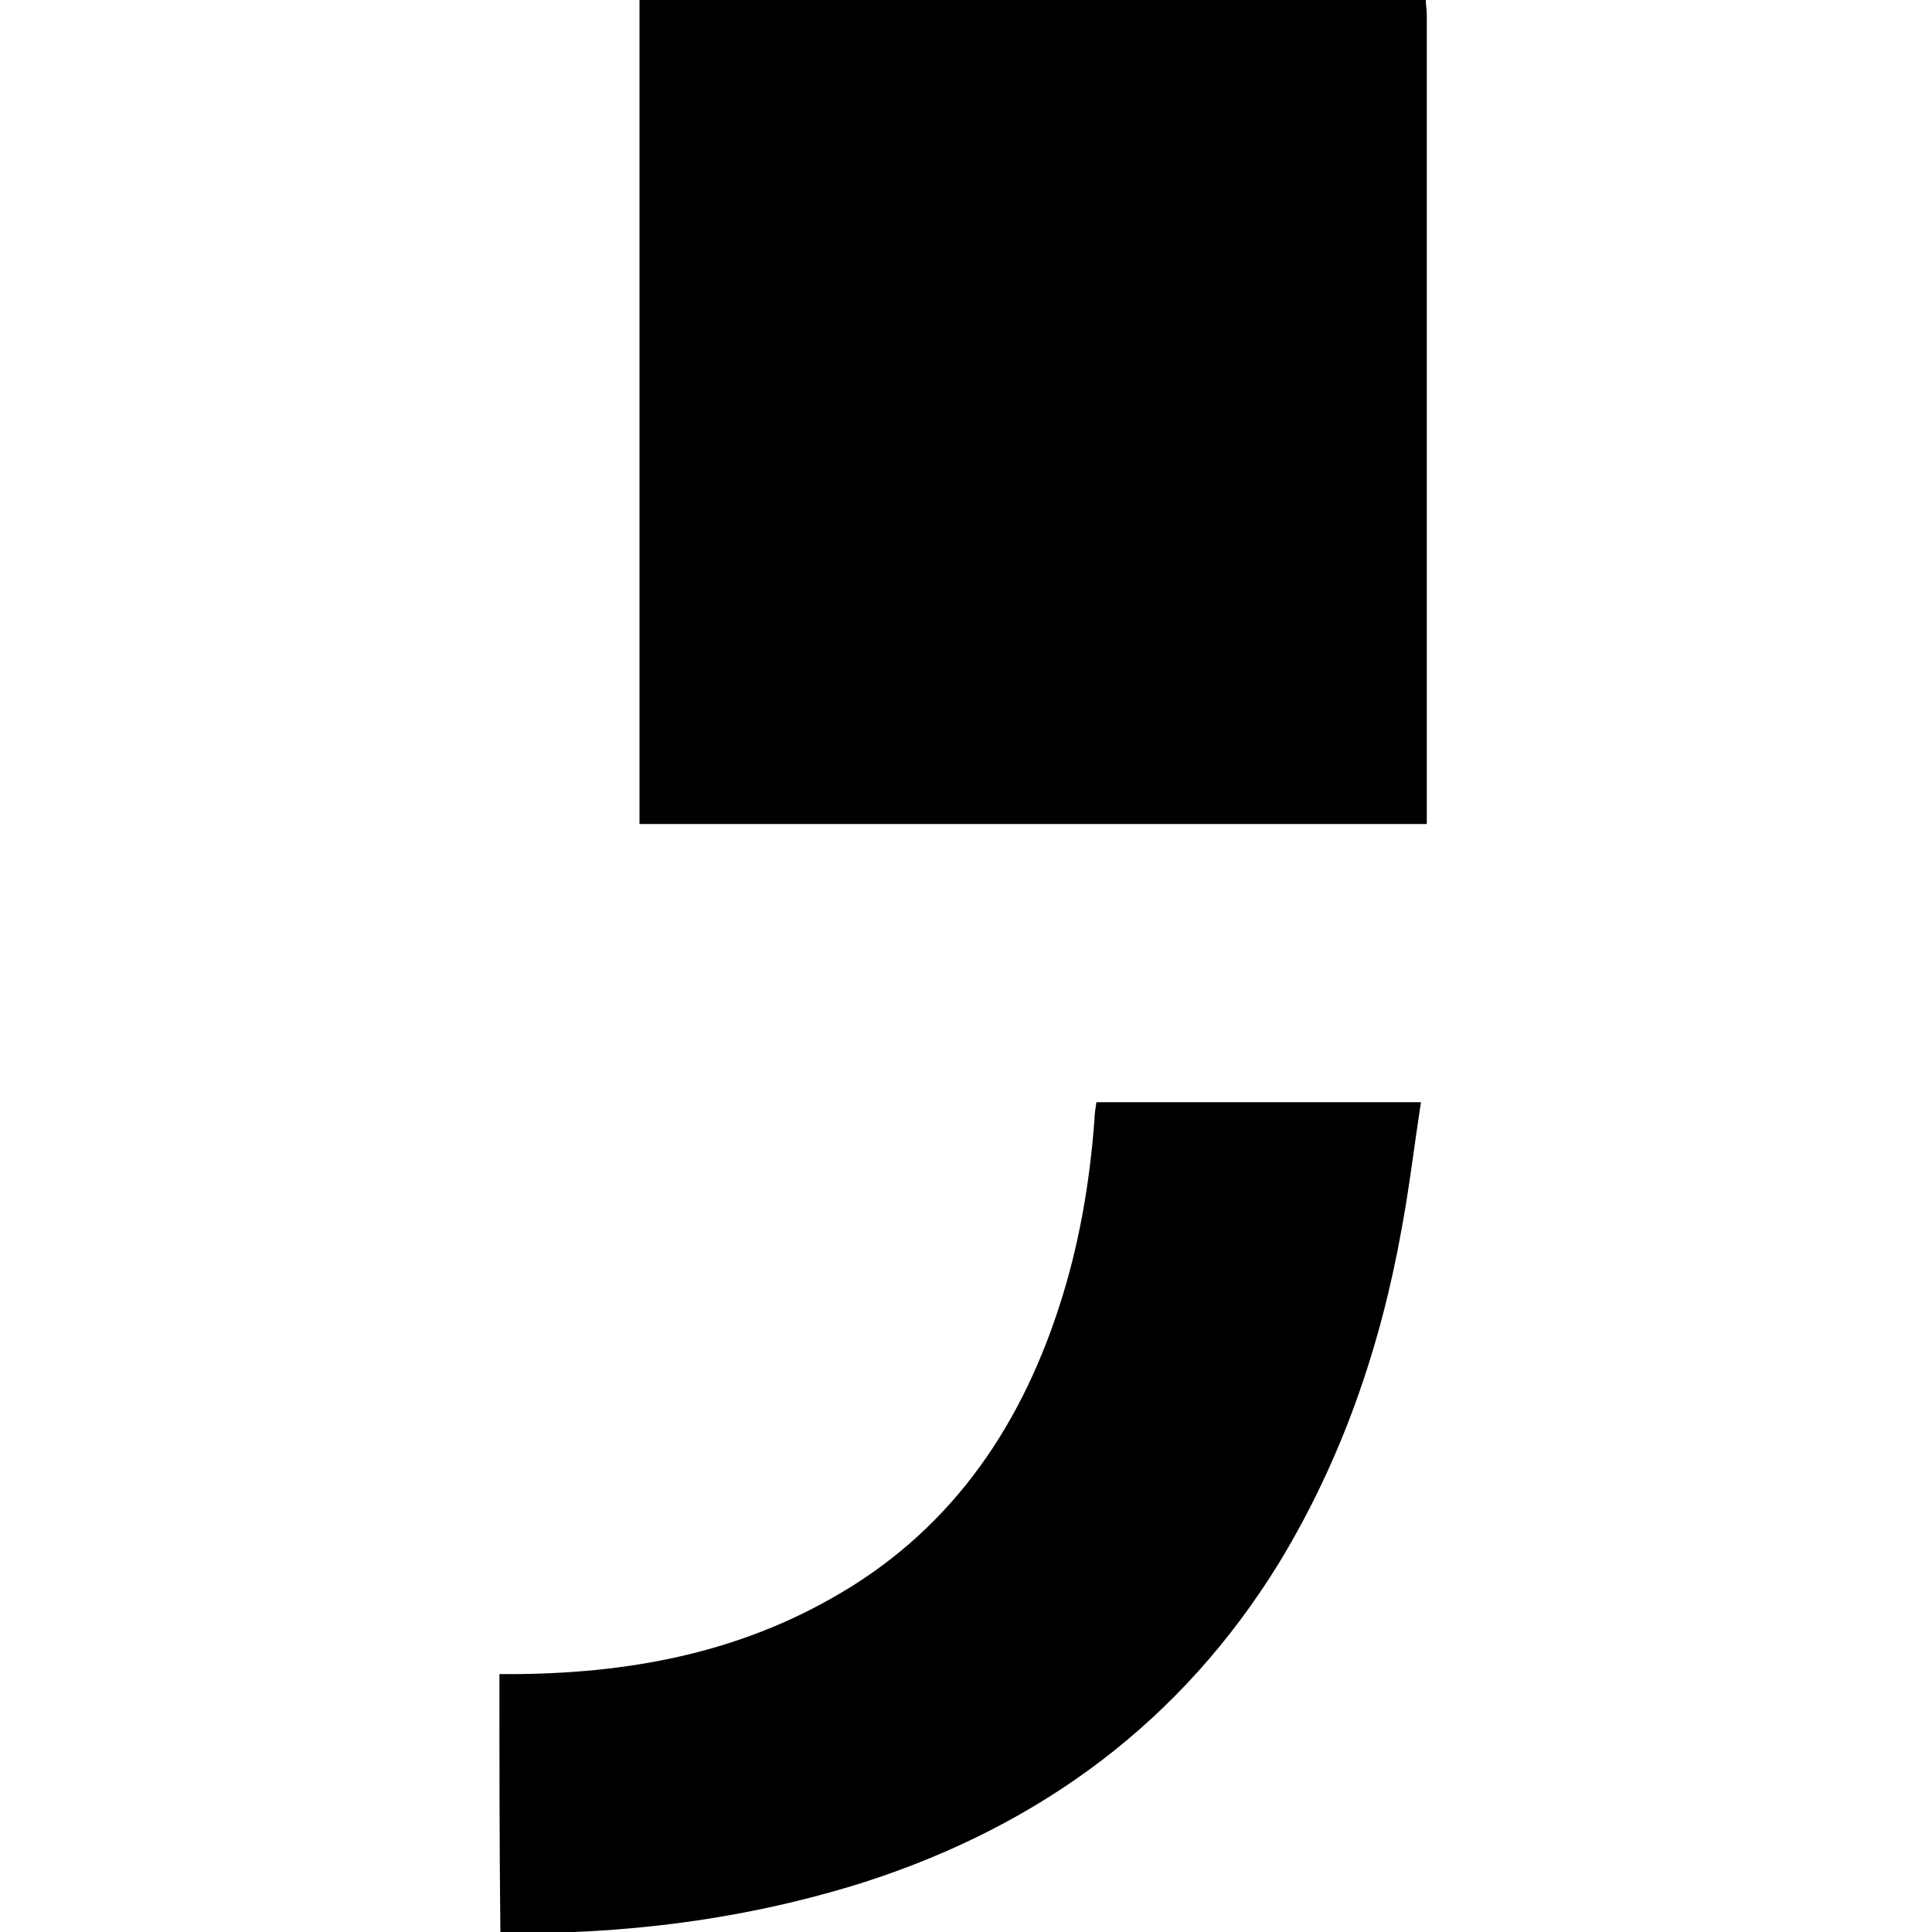
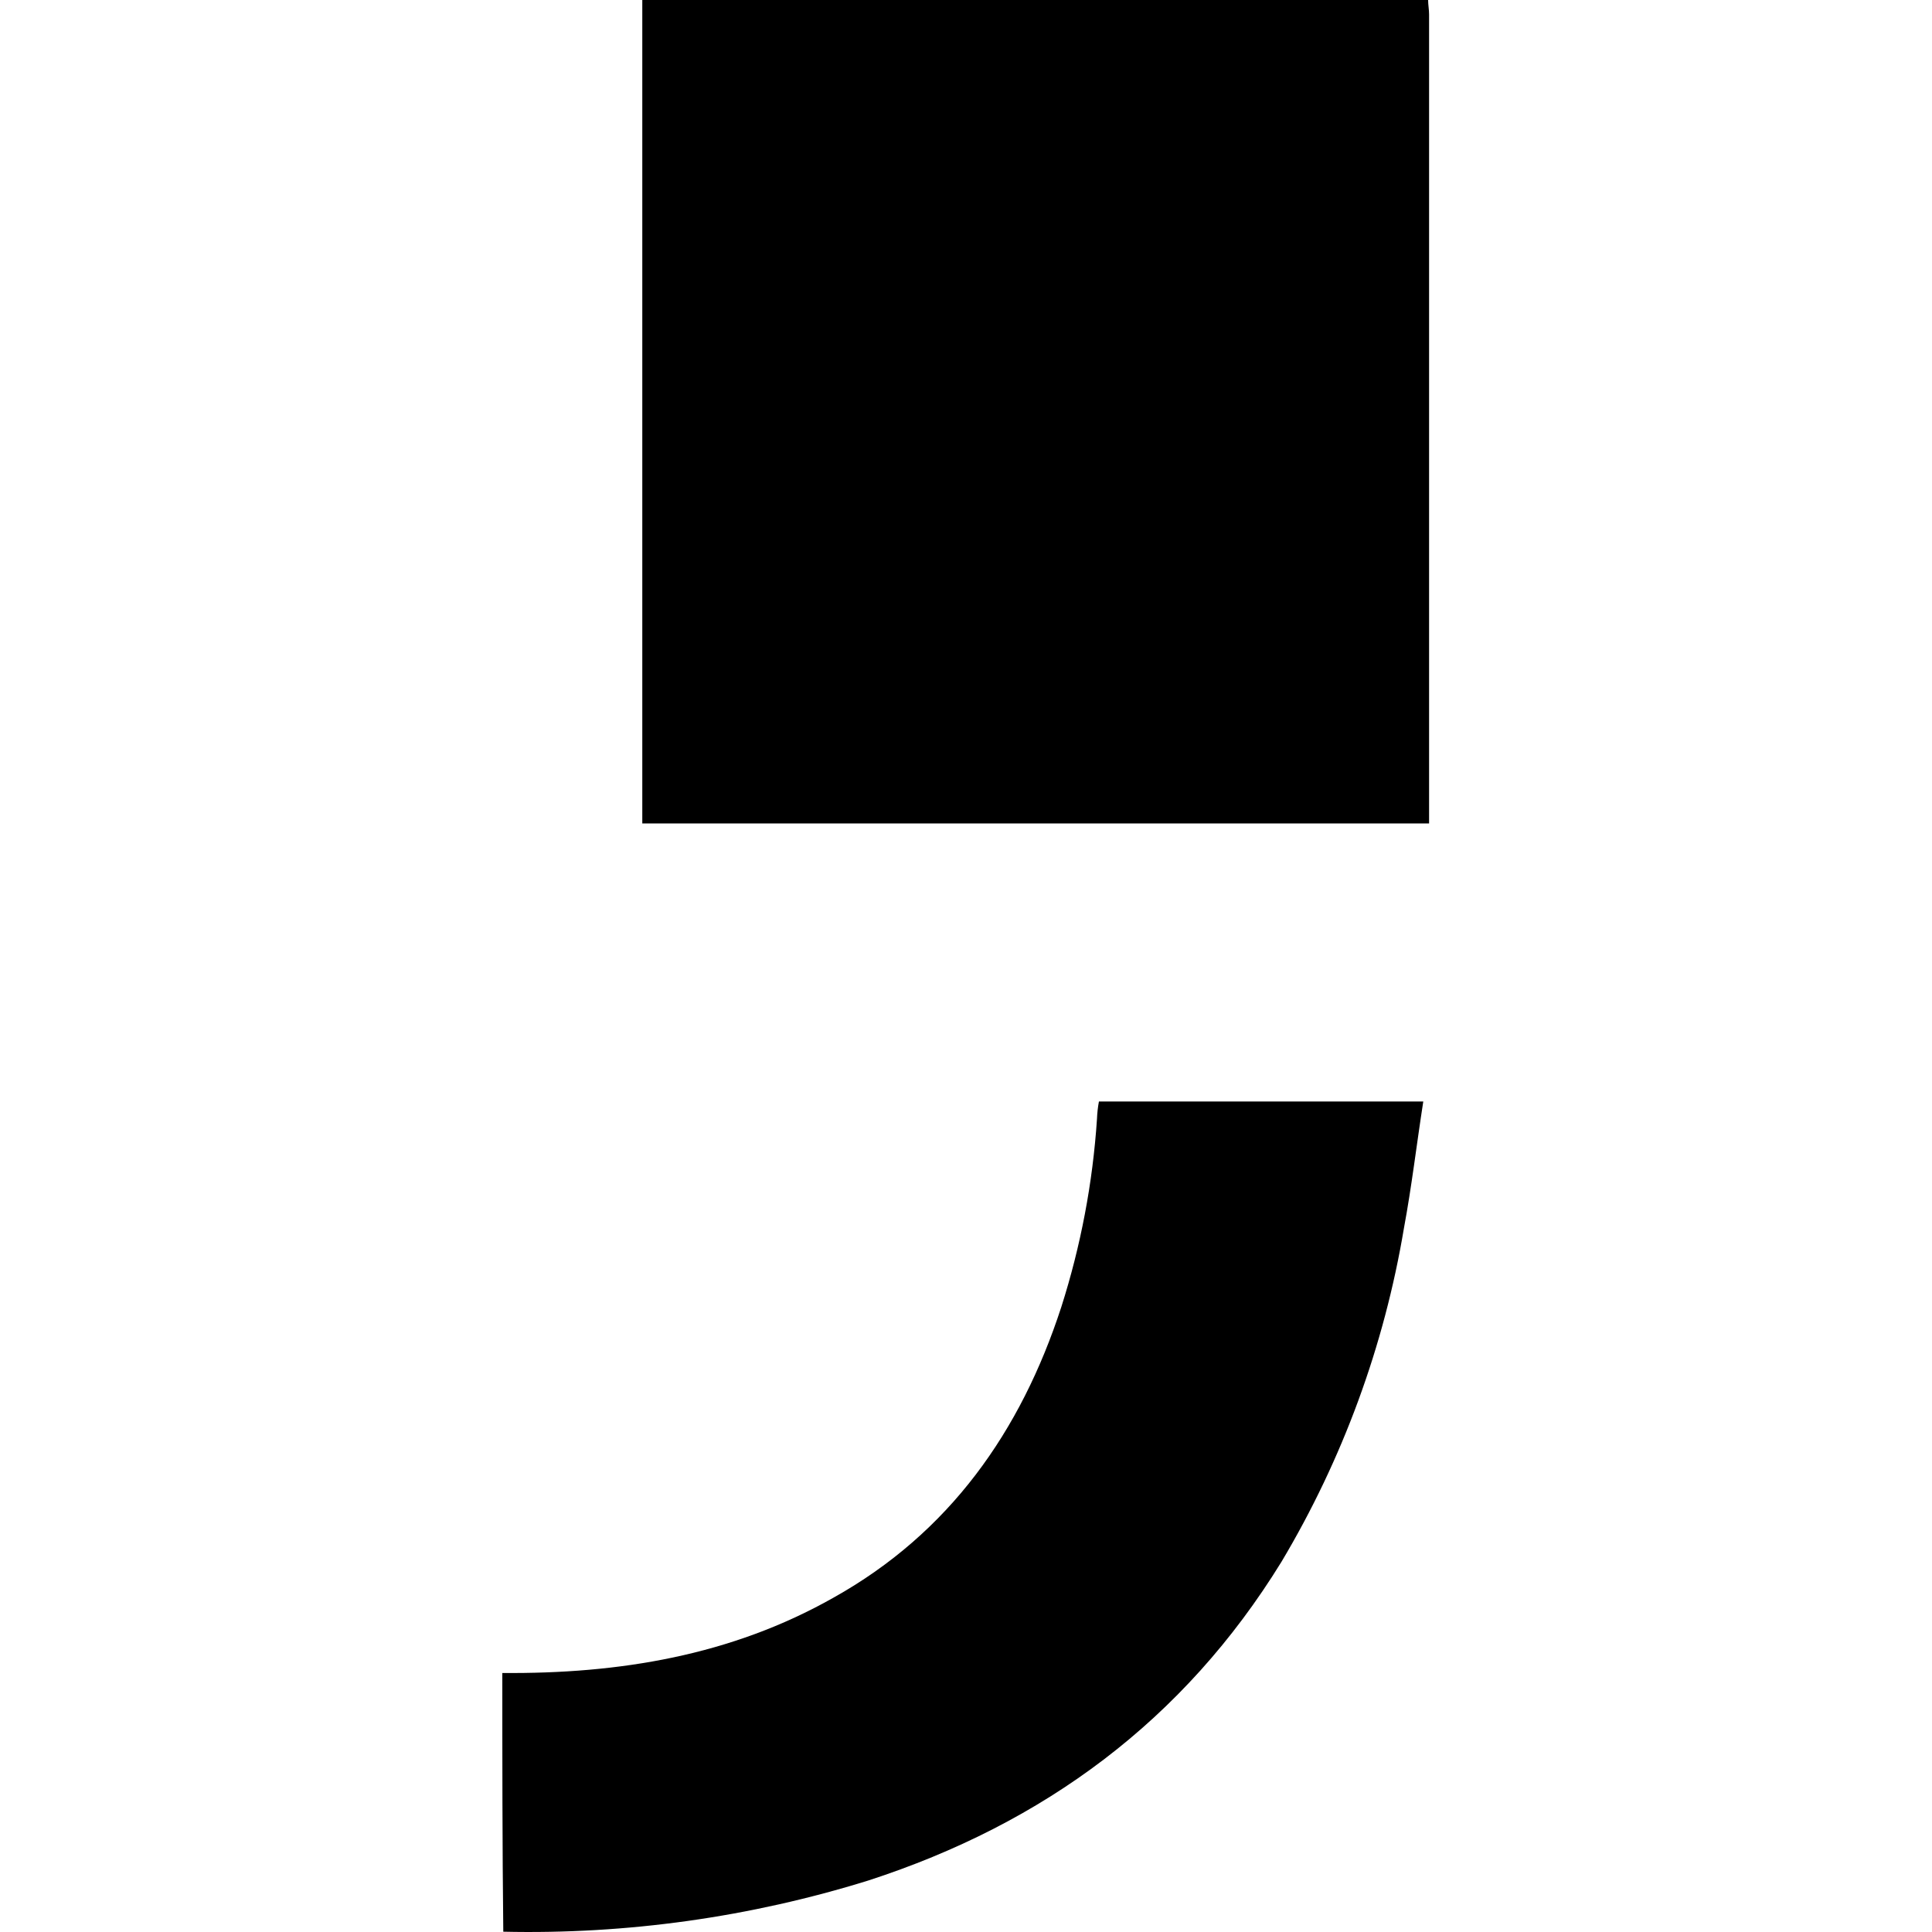
- <svg xmlns="http://www.w3.org/2000/svg" version="1.1" id="Слой_1" x="0px" y="0px" viewBox="0 0 200 200" style="enable-background:new 0 0 200 200;" xml:space="preserve">
-   <g>
-     <path d="M147.6,0c0,0.5,0.1,1,0.1,1.5c0,27.4,0,54.8,0,82.2c0,0.5,0,1,0,1.6c-27.2,0-54.2,0-81.5,0c0-28.4,0-56.9,0-85.3   C93.3,0,120.4,0,147.6,0z" />
-     <path d="M51.7,173.3c12.1,0.1,23.7-1.8,34.3-7.8c12-6.7,19.4-17.2,23.6-30.1c2.1-6.4,3.2-12.9,3.7-19.5c0-0.6,0.1-1.1,0.2-1.8   c11.2,0,22.2,0,33.6,0c-0.7,4.5-1.2,8.8-2,13.1c-2.2,12.3-6.2,23.9-12.7,34.6c-10.1,16.4-24.6,27.1-42.8,33   c-12.3,3.9-25,5.5-37.8,5.3C51.7,191.1,51.7,182.2,51.7,173.3z" />
-   </g>
+ <svg xmlns="http://www.w3.org/2000/svg" width="200" height="200" viewBox="0 0 200 200" fill="none">
+   <path d="M147.838 0C147.838 0.5 147.938 0.999 147.938 1.499V85.245H66.49V0H147.838Z" fill="black" />
+   <path d="M52 173.187C64.092 173.287 75.685 171.388 86.278 165.392C98.27 158.696 105.665 148.203 109.862 135.312C111.88 128.99 113.122 122.446 113.56 115.824C113.583 115.221 113.649 114.619 113.76 114.025H147.338C146.638 118.522 146.139 122.82 145.339 127.117C143.298 139.332 138.993 151.059 132.647 161.694C122.554 178.084 108.064 188.777 89.875 194.673C77.653 198.47 64.895 200.259 52.1 199.969C52 190.975 52 182.081 52 173.187Z" fill="black" />
</svg>
